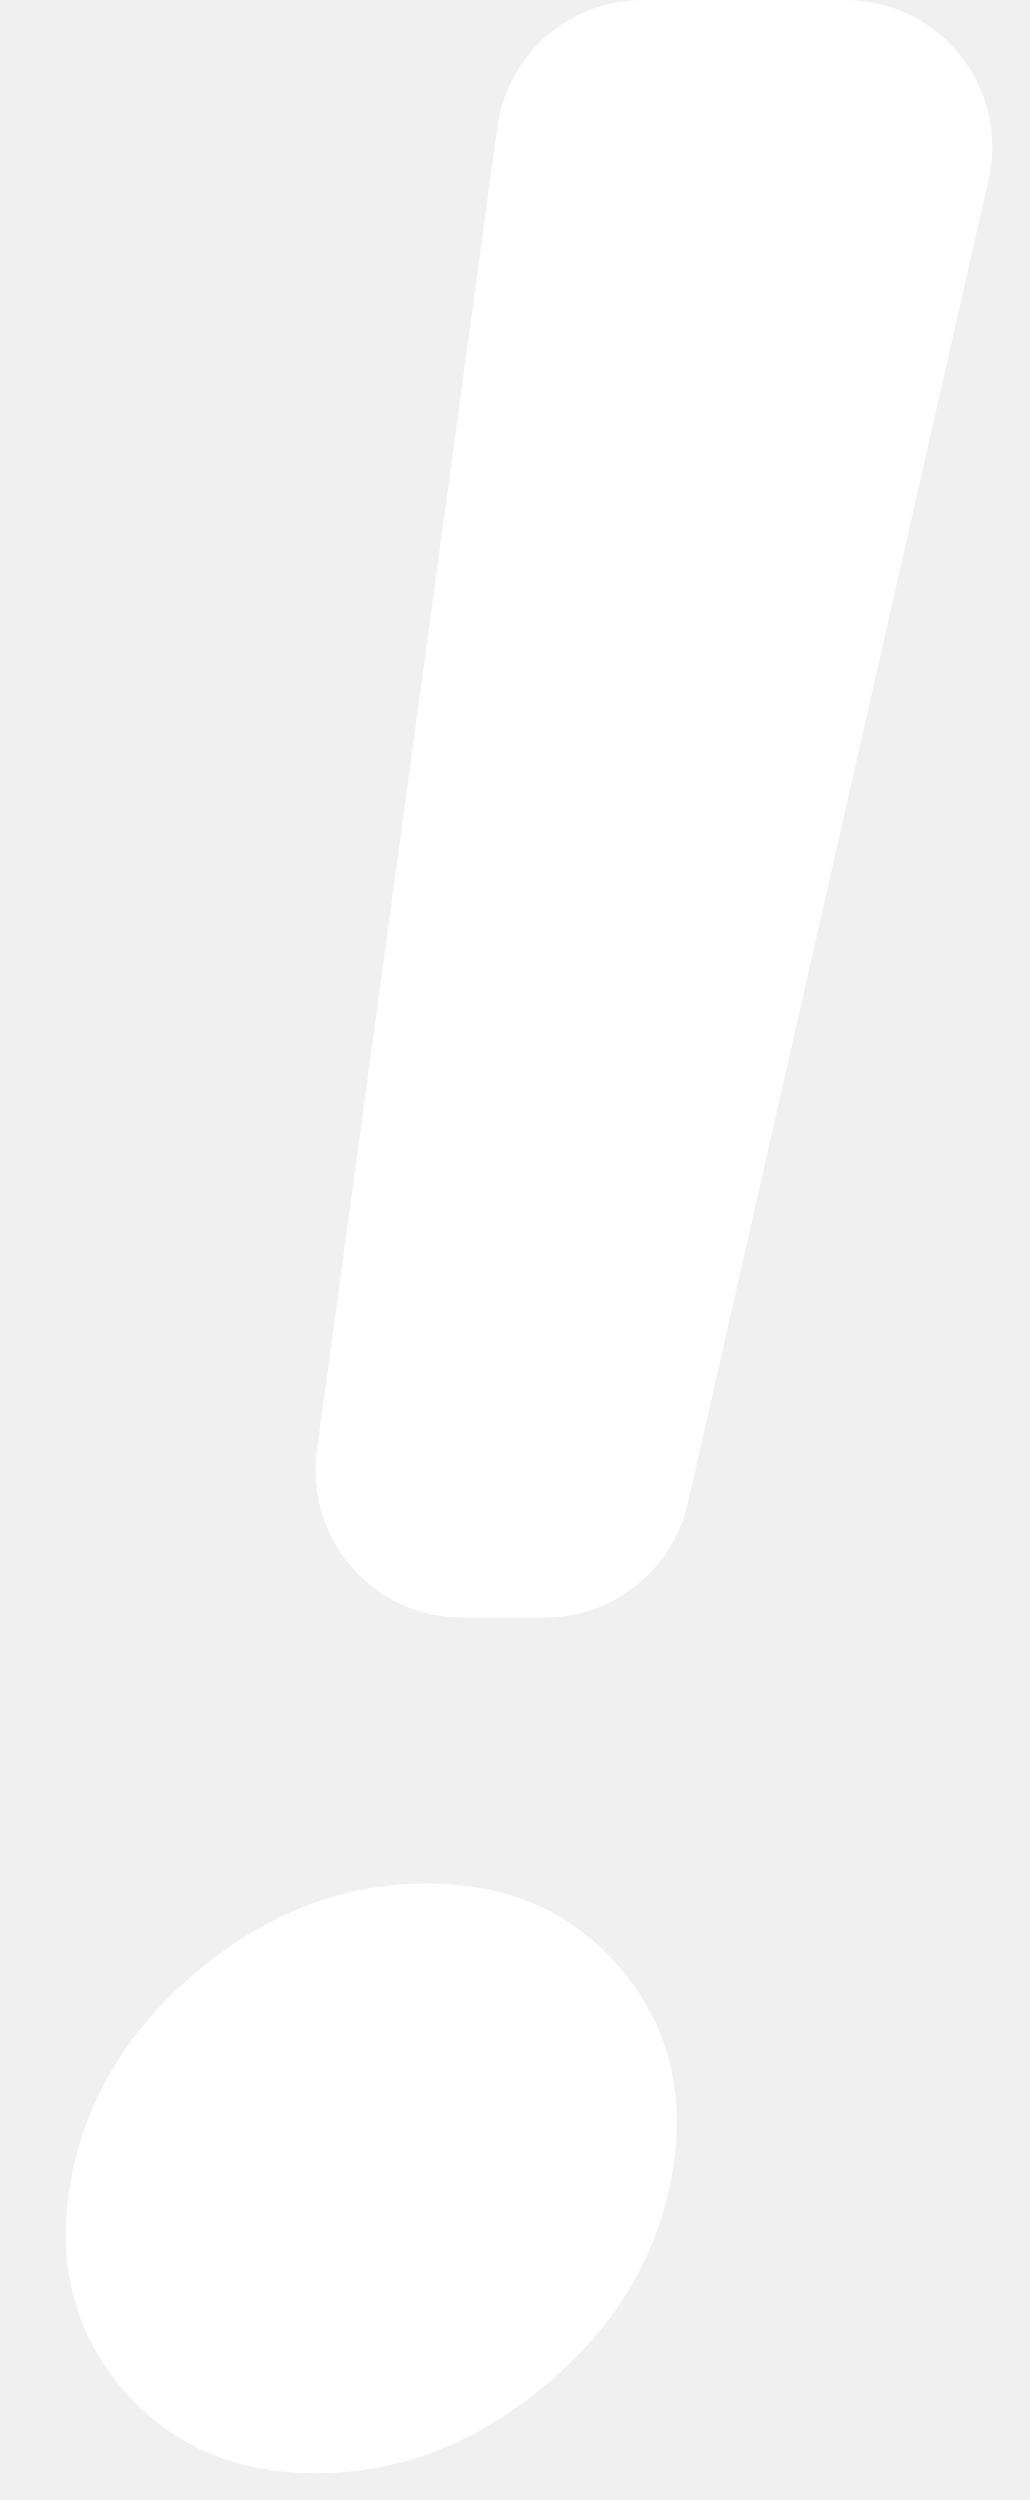
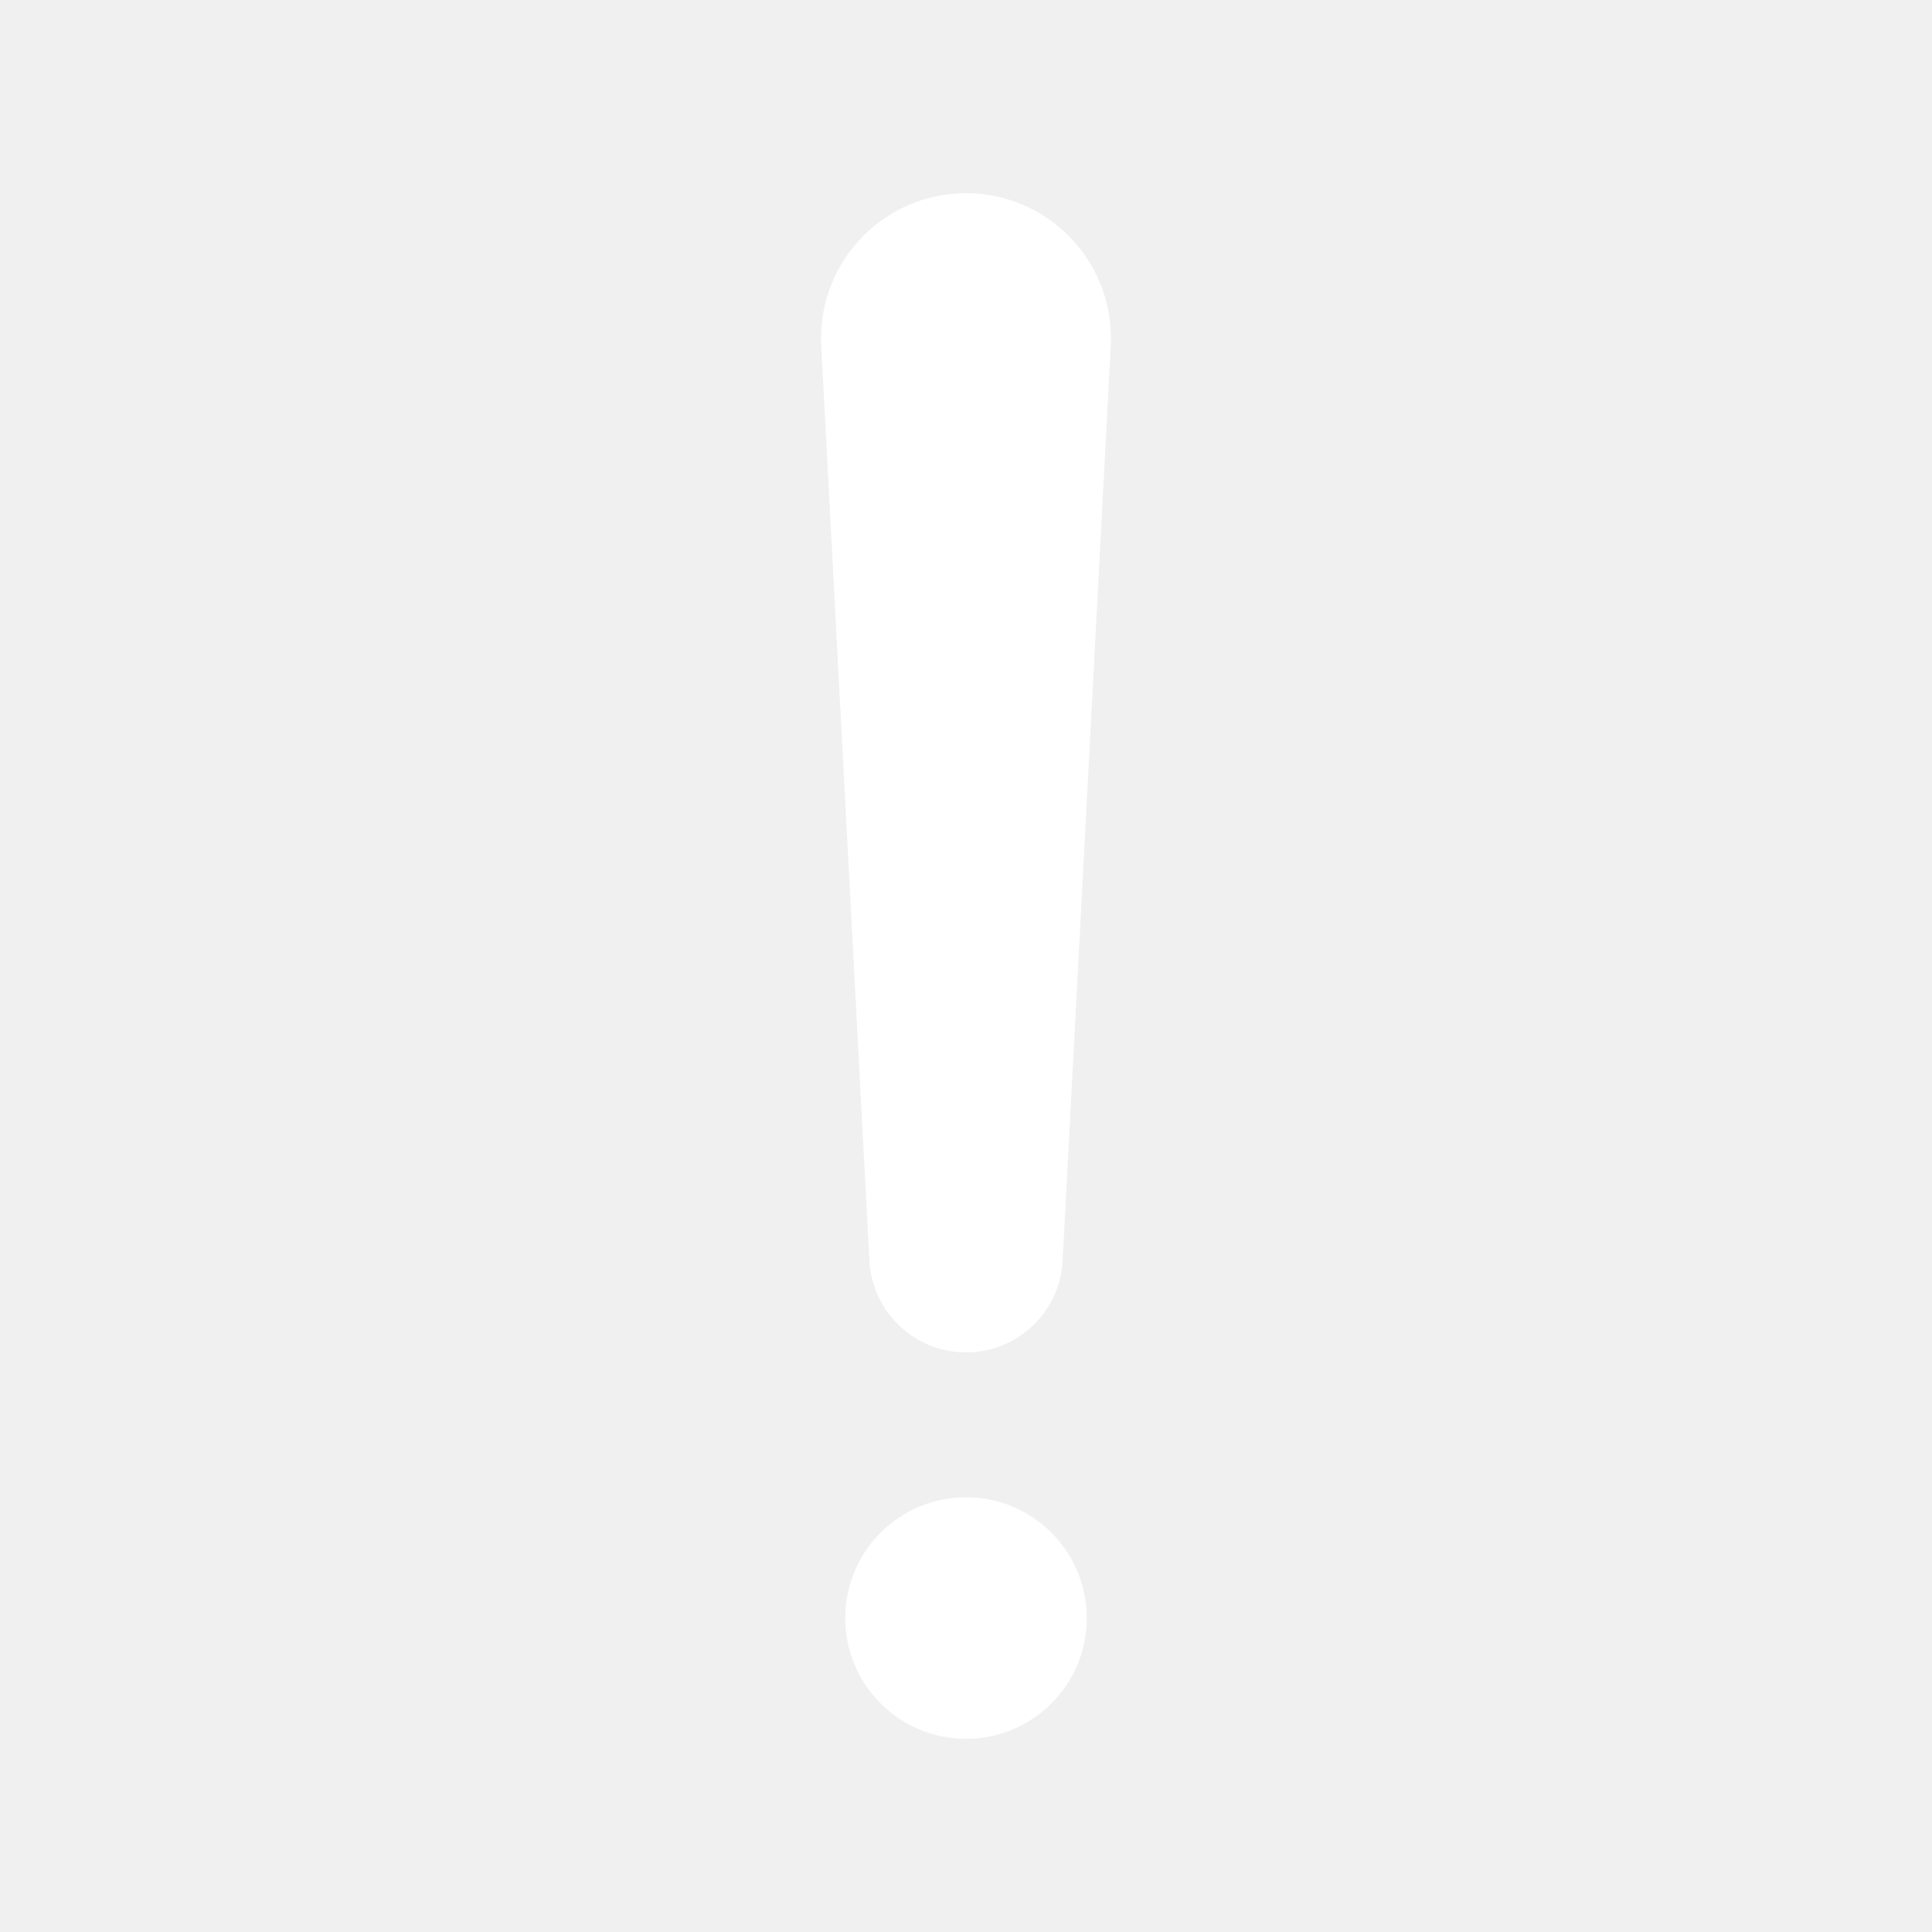
- <svg xmlns="http://www.w3.org/2000/svg" width="7" height="17" viewBox="0 0 7 17" fill="none">
-   <path d="M3.702 11H3.146C2.54 11 2.073 10.465 2.155 9.865L3.382 0.865C3.45 0.369 3.873 0 4.373 0H5.747C6.389 0 6.865 0.596 6.722 1.222L4.677 10.222C4.573 10.677 4.169 11 3.702 11Z" fill="white" />
-   <path d="M3.699 16.228C3.225 16.621 2.708 16.818 2.148 16.818C1.588 16.818 1.145 16.621 0.819 16.228C0.493 15.835 0.381 15.363 0.485 14.813C0.588 14.263 0.877 13.791 1.35 13.398C1.824 13.005 2.341 12.808 2.901 12.808C3.461 12.808 3.904 13.005 4.23 13.398C4.557 13.791 4.668 14.263 4.565 14.813C4.461 15.363 4.173 15.835 3.699 16.228Z" fill="white" />
+ <svg xmlns="http://www.w3.org/2000/svg" viewBox="0 0 640 640">
+   <path fill="rgb(255, 255, 255)" d="M320 496C342.1 496 360 513.9 360 536C360 558.1 342.1 576 320 576C297.9 576 280 558.1 280 536C280 513.9 297.9 496 320 496zM320 64C346.5 64 368 85.5 368 112C368 112.6 368 113.1 368 113.7L352 417.7C351.1 434.7 337 448 320 448C303 448 289 434.7 288 417.7L272 113.7C272 113.1 272 112.6 272 112C272 85.5 293.5 64 320 64z" />
</svg>
